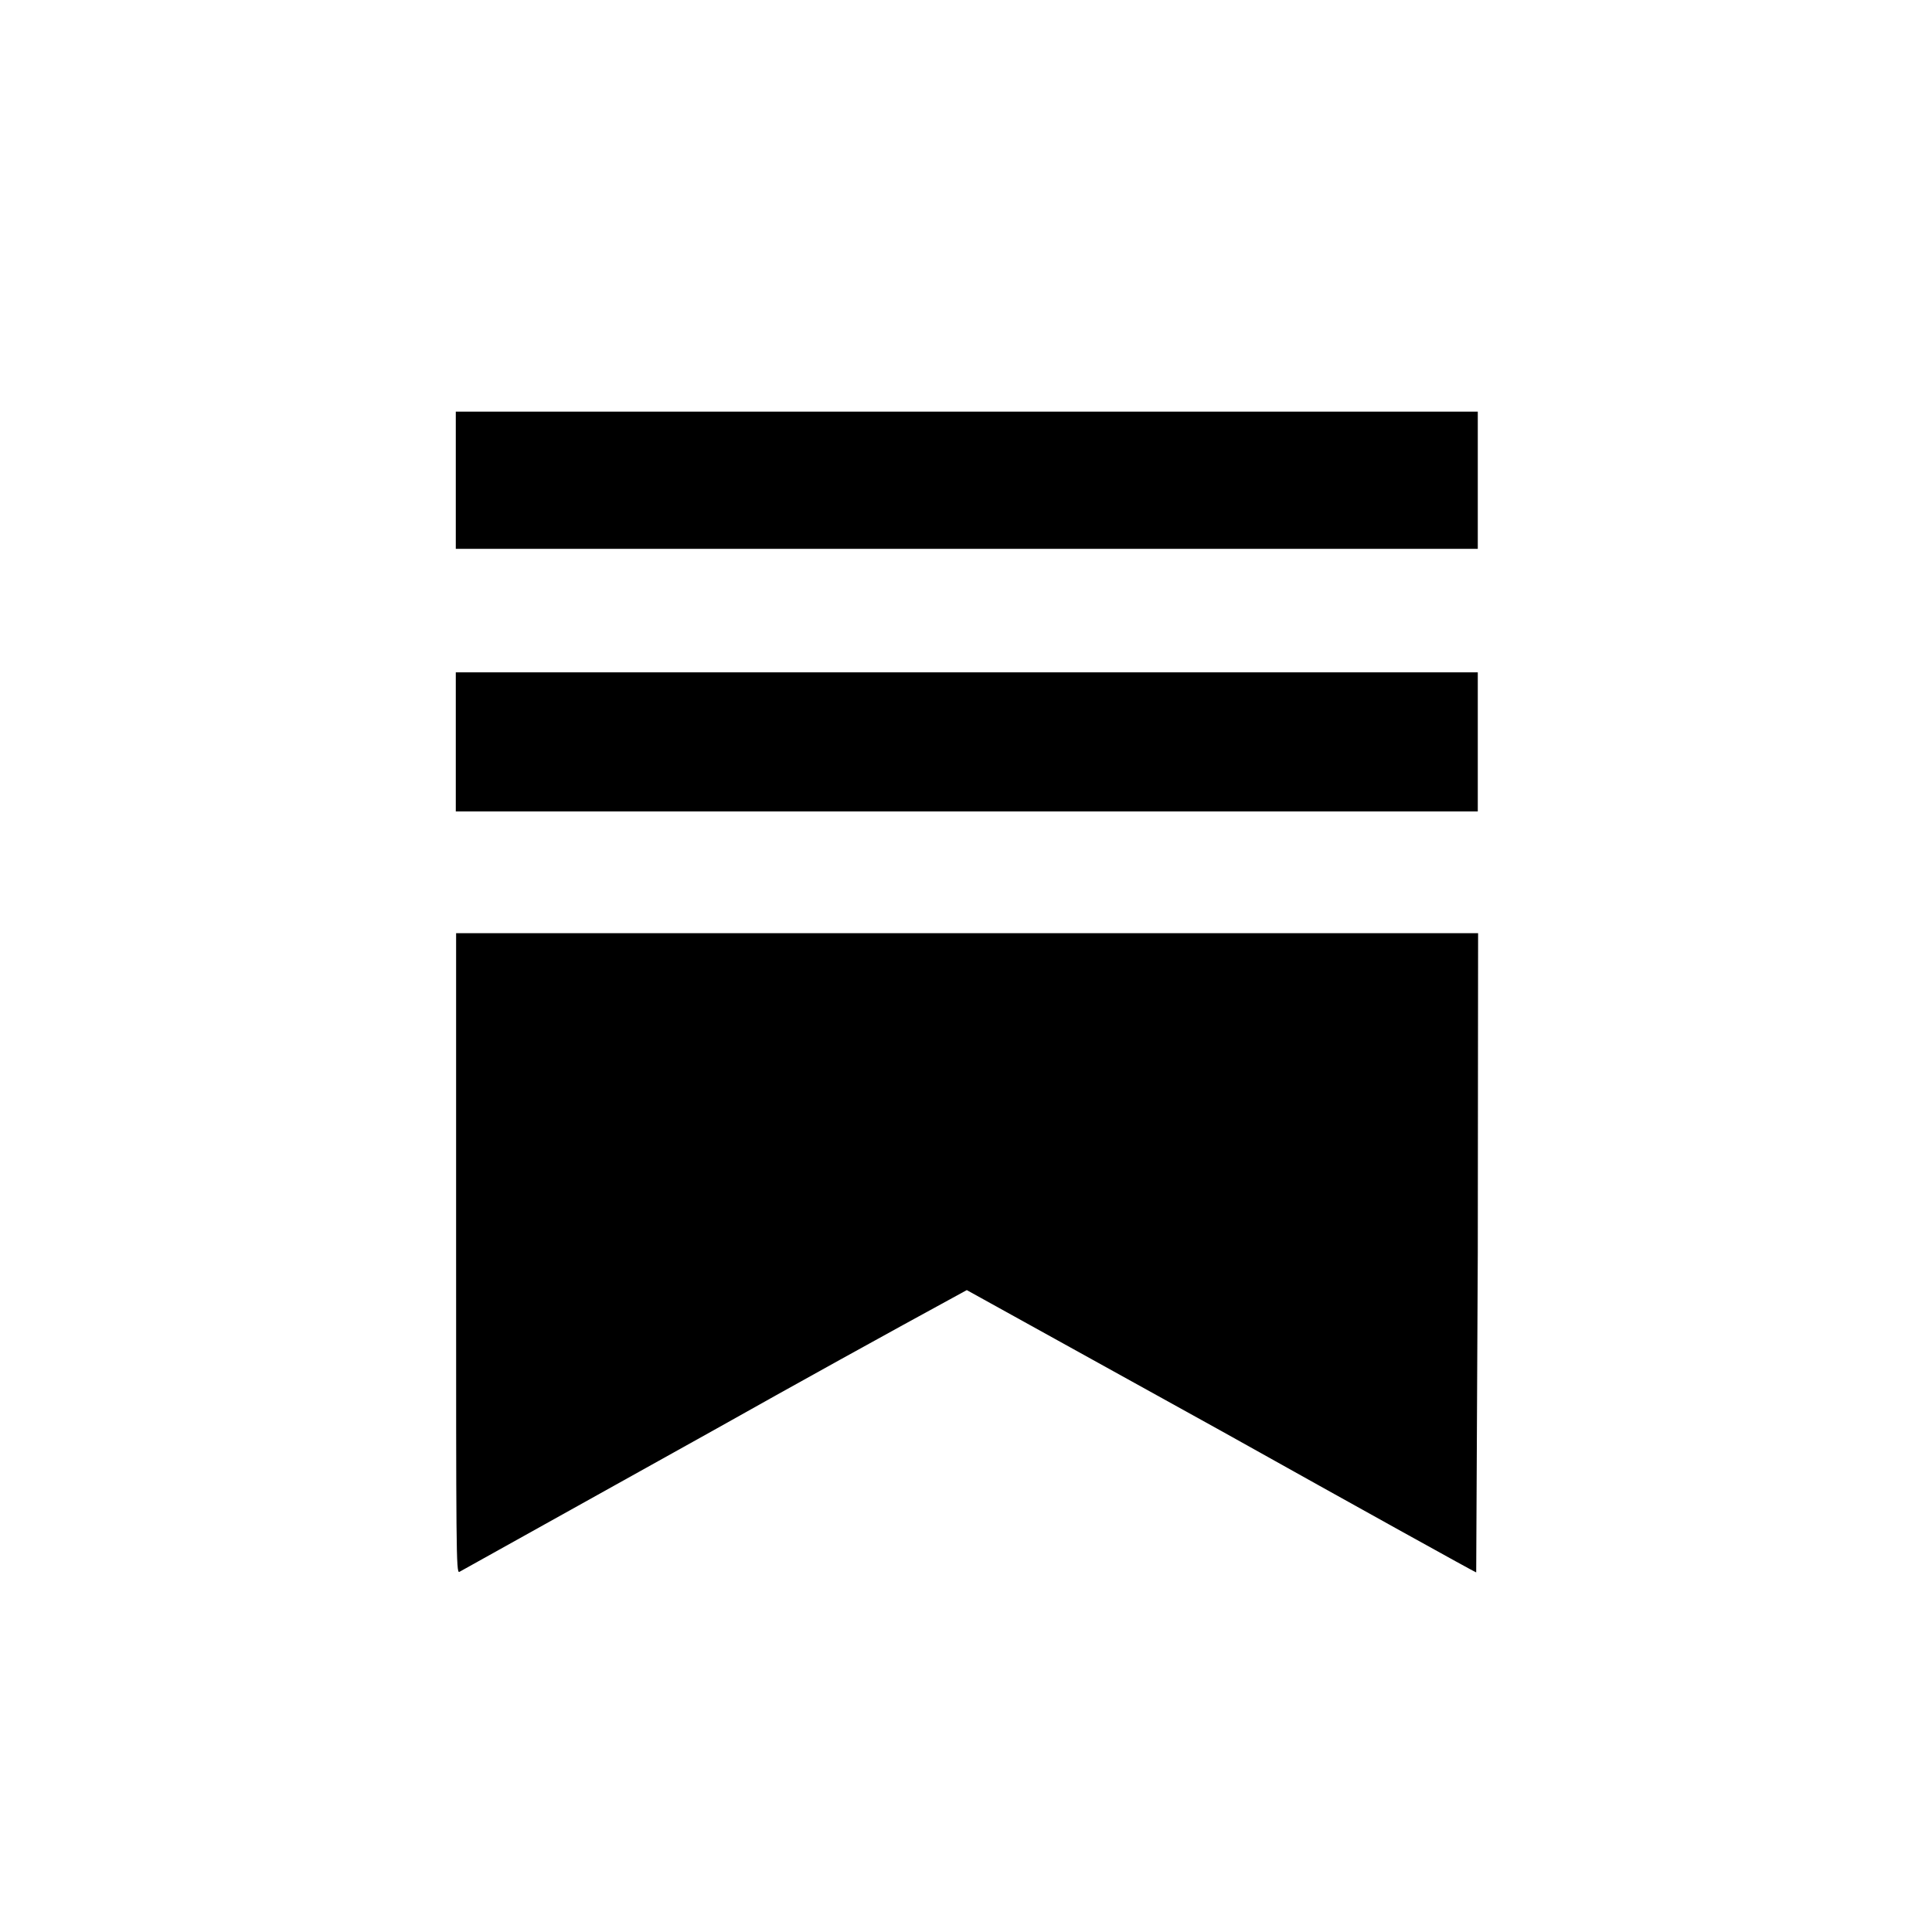
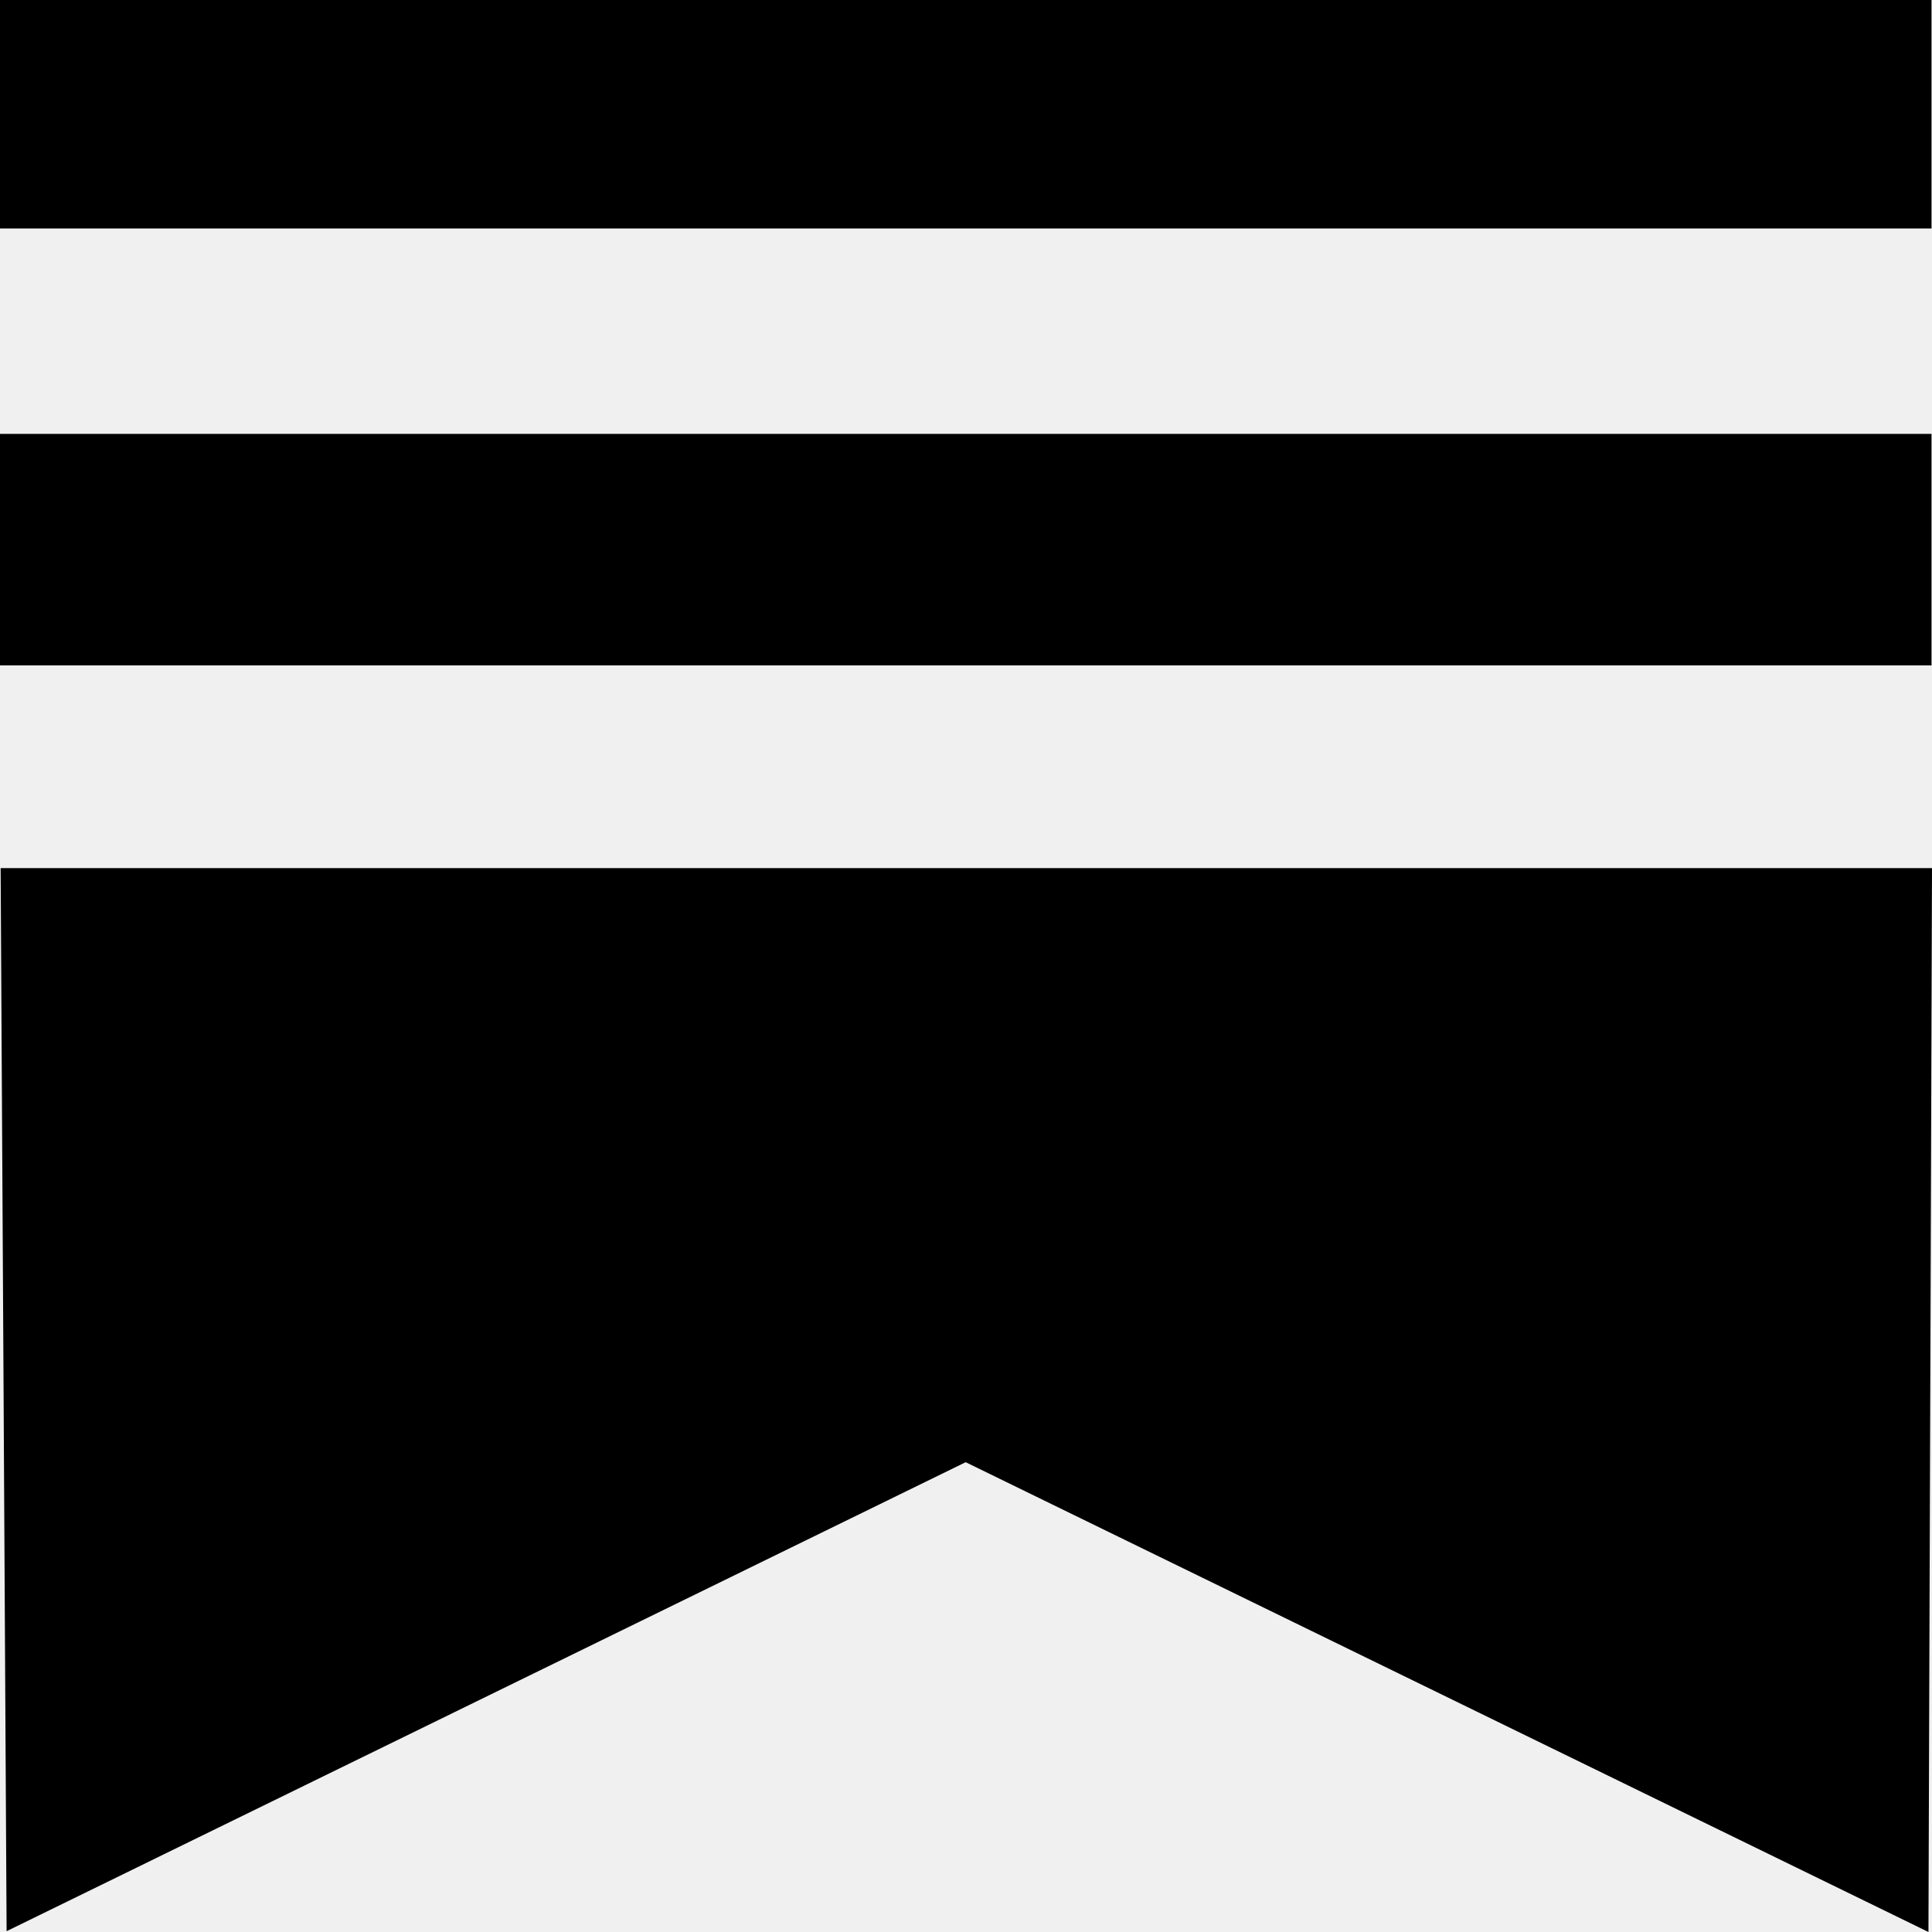
- <svg xmlns="http://www.w3.org/2000/svg" preserveAspectRatio="xMidYMid meet" viewBox="0 0 12.25 12.25" height="16.333" width="16.333">
-   <path d="M0 0h12.25v12.25H0z" />
-   <path d="M0 6.125v6.125h12.25V0H0zm9.37-3.08v.435H2.89v-.87h6.48zm0 1.66v.44H2.89v-.882h6.48zm0 3.24L9.36 9.97c-.006 0-.733-.403-1.613-.895L6.13 8.18a140.62 140.62 0 0 0-1.606.889l-1.612.898c-.02.007-.02-.14-.02-2.02v-2.03h6.48z" fill="#fff" />
+ <svg xmlns="http://www.w3.org/2000/svg" preserveAspectRatio="xMidYMid meet" viewBox="0 0 12 12" height="16" width="16" version="1.1" id="svg6">
+   <defs id="defs10" />
+   <path style="fill:#000000;fill-opacity:1;stroke:none;stroke-width:1.303px;stroke-linecap:butt;stroke-linejoin:miter;stroke-opacity:1" d="M 0,0 H 11.997 V 1.419 H 0 Z" id="path14" />
+   <path style="fill:#000000;fill-opacity:1;stroke:none;stroke-width:1.303px;stroke-linecap:butt;stroke-linejoin:miter;stroke-opacity:1" d="M 0,2.695 H 11.997 V 4.133 H 0 Z" id="path4514" />
+   <path style="fill:#000000;fill-opacity:1;stroke:none;stroke-width:1.303px;stroke-linecap:butt;stroke-linejoin:miter;stroke-opacity:1" d="M 0.004,5.392 H 12 L 11.978,12 5.998,9.082 0.041,11.995 Z" id="path4516" />
</svg>
